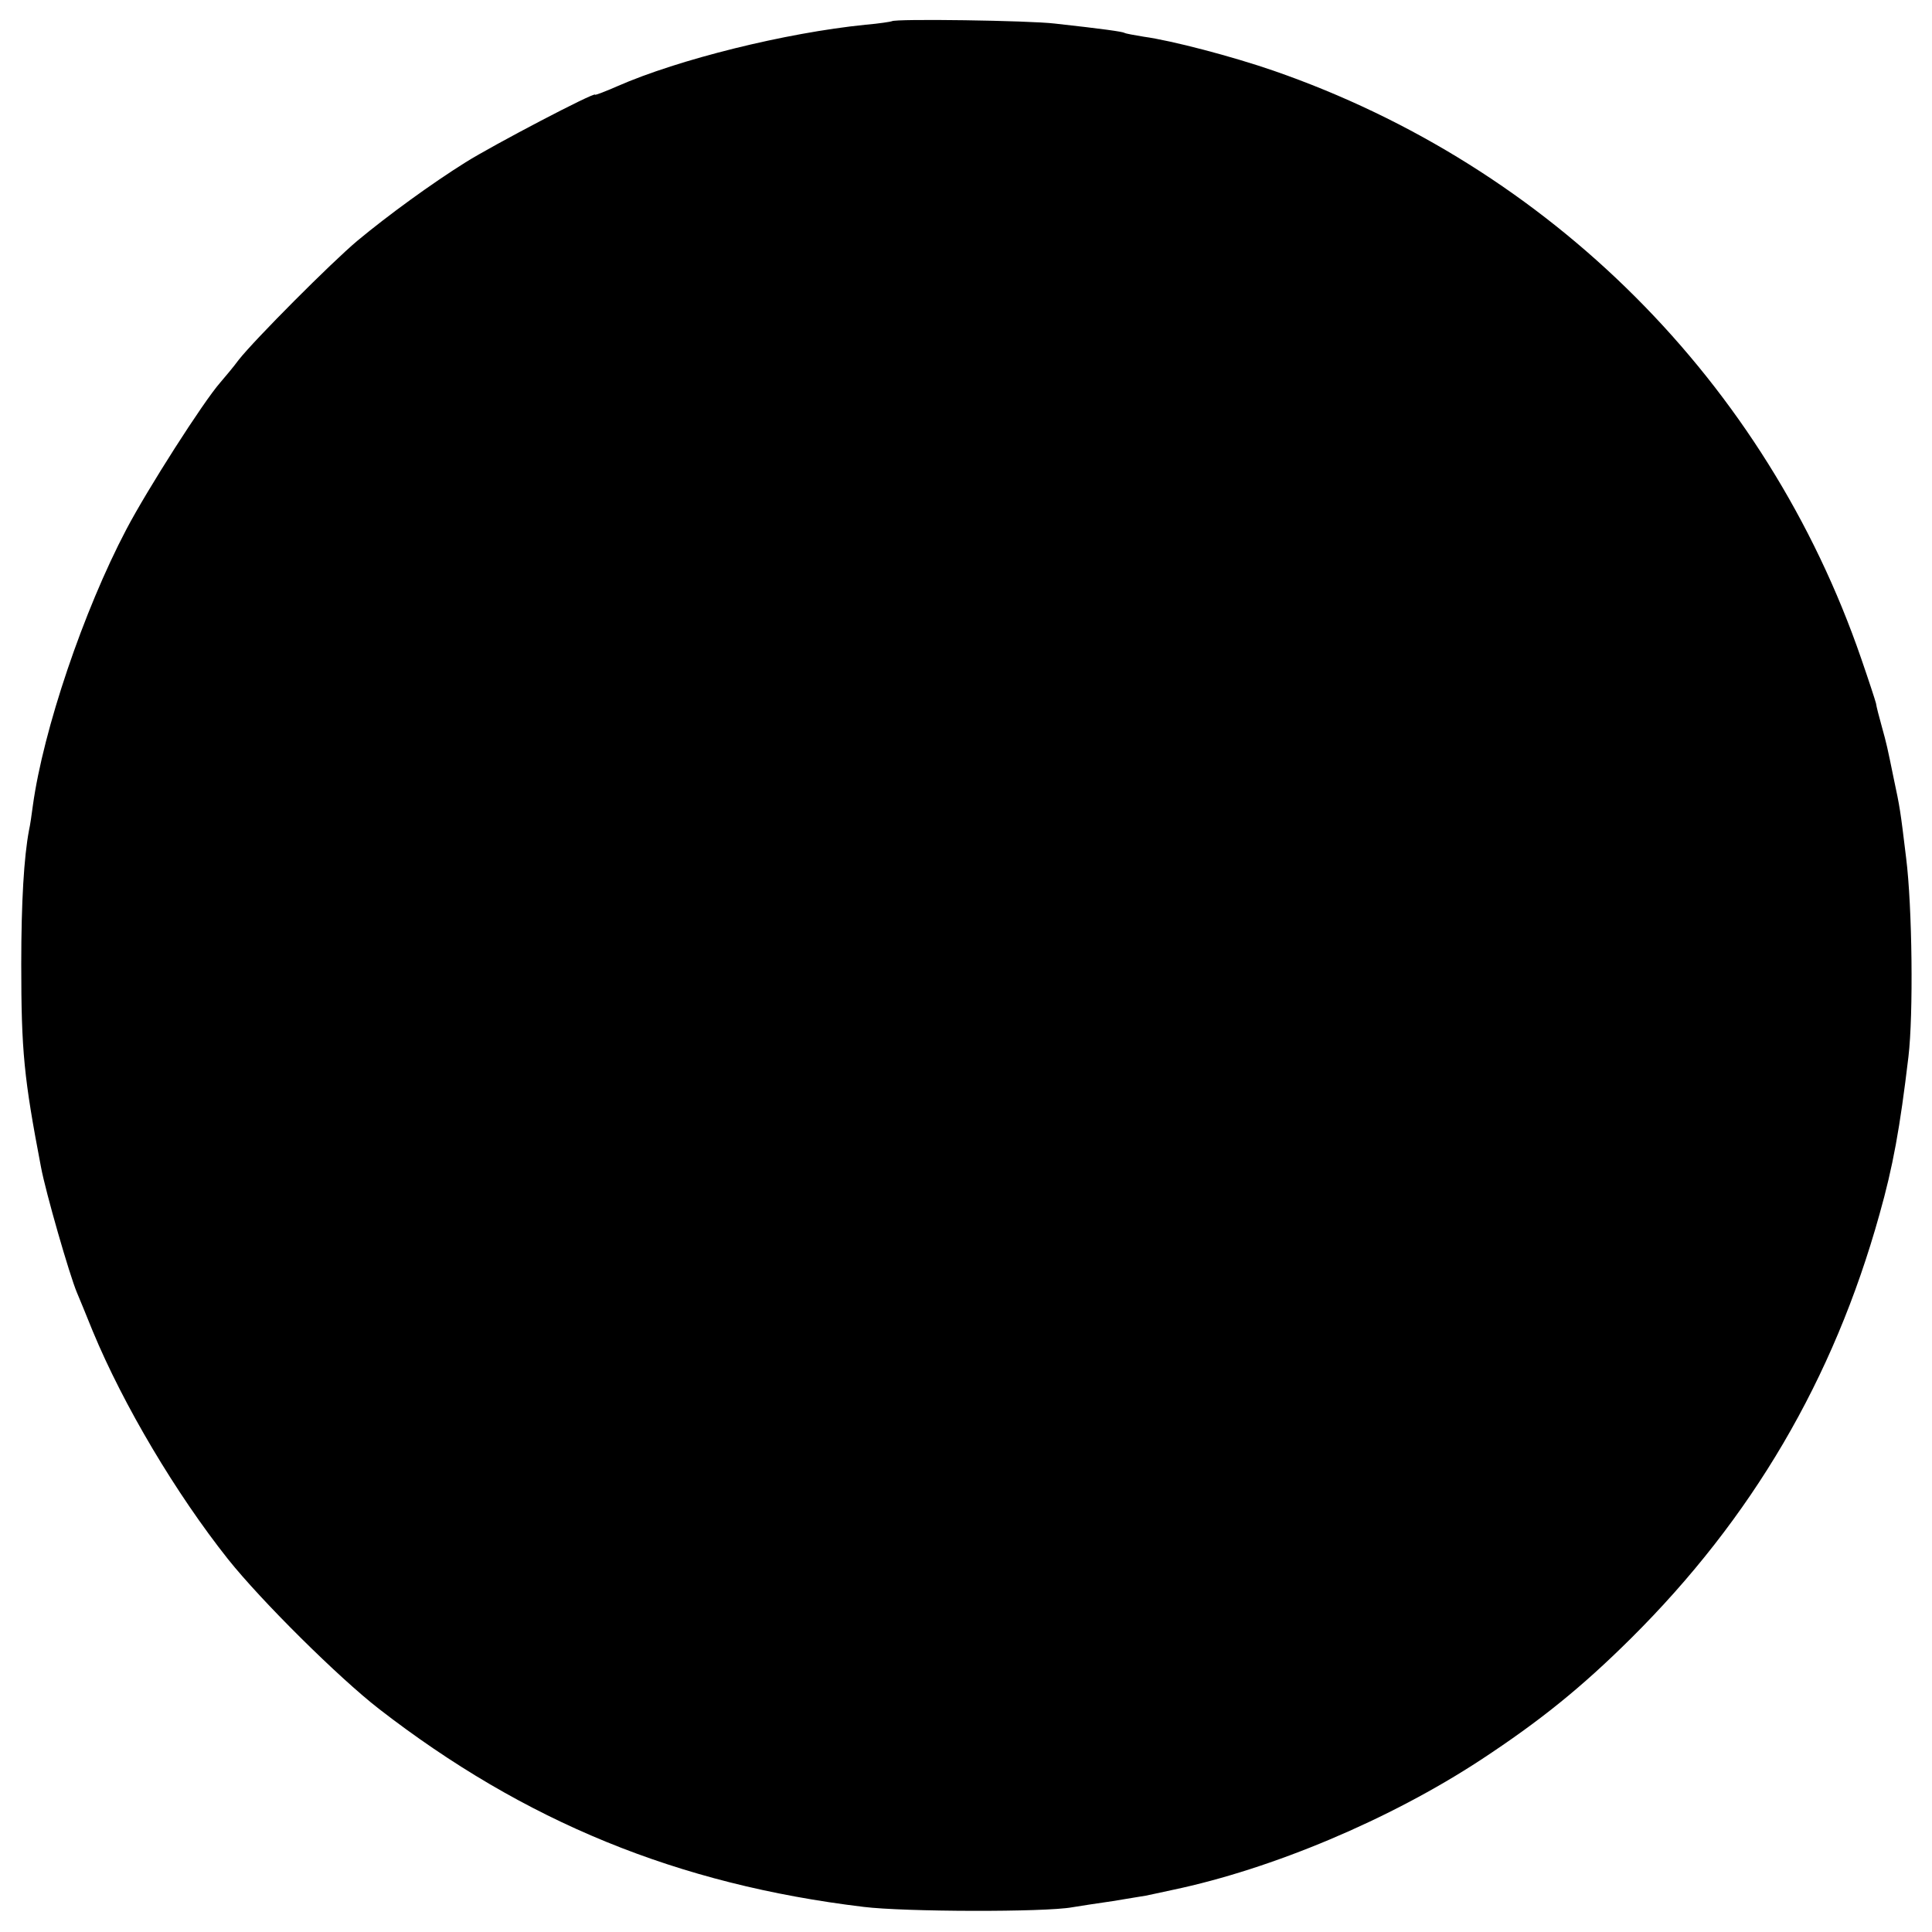
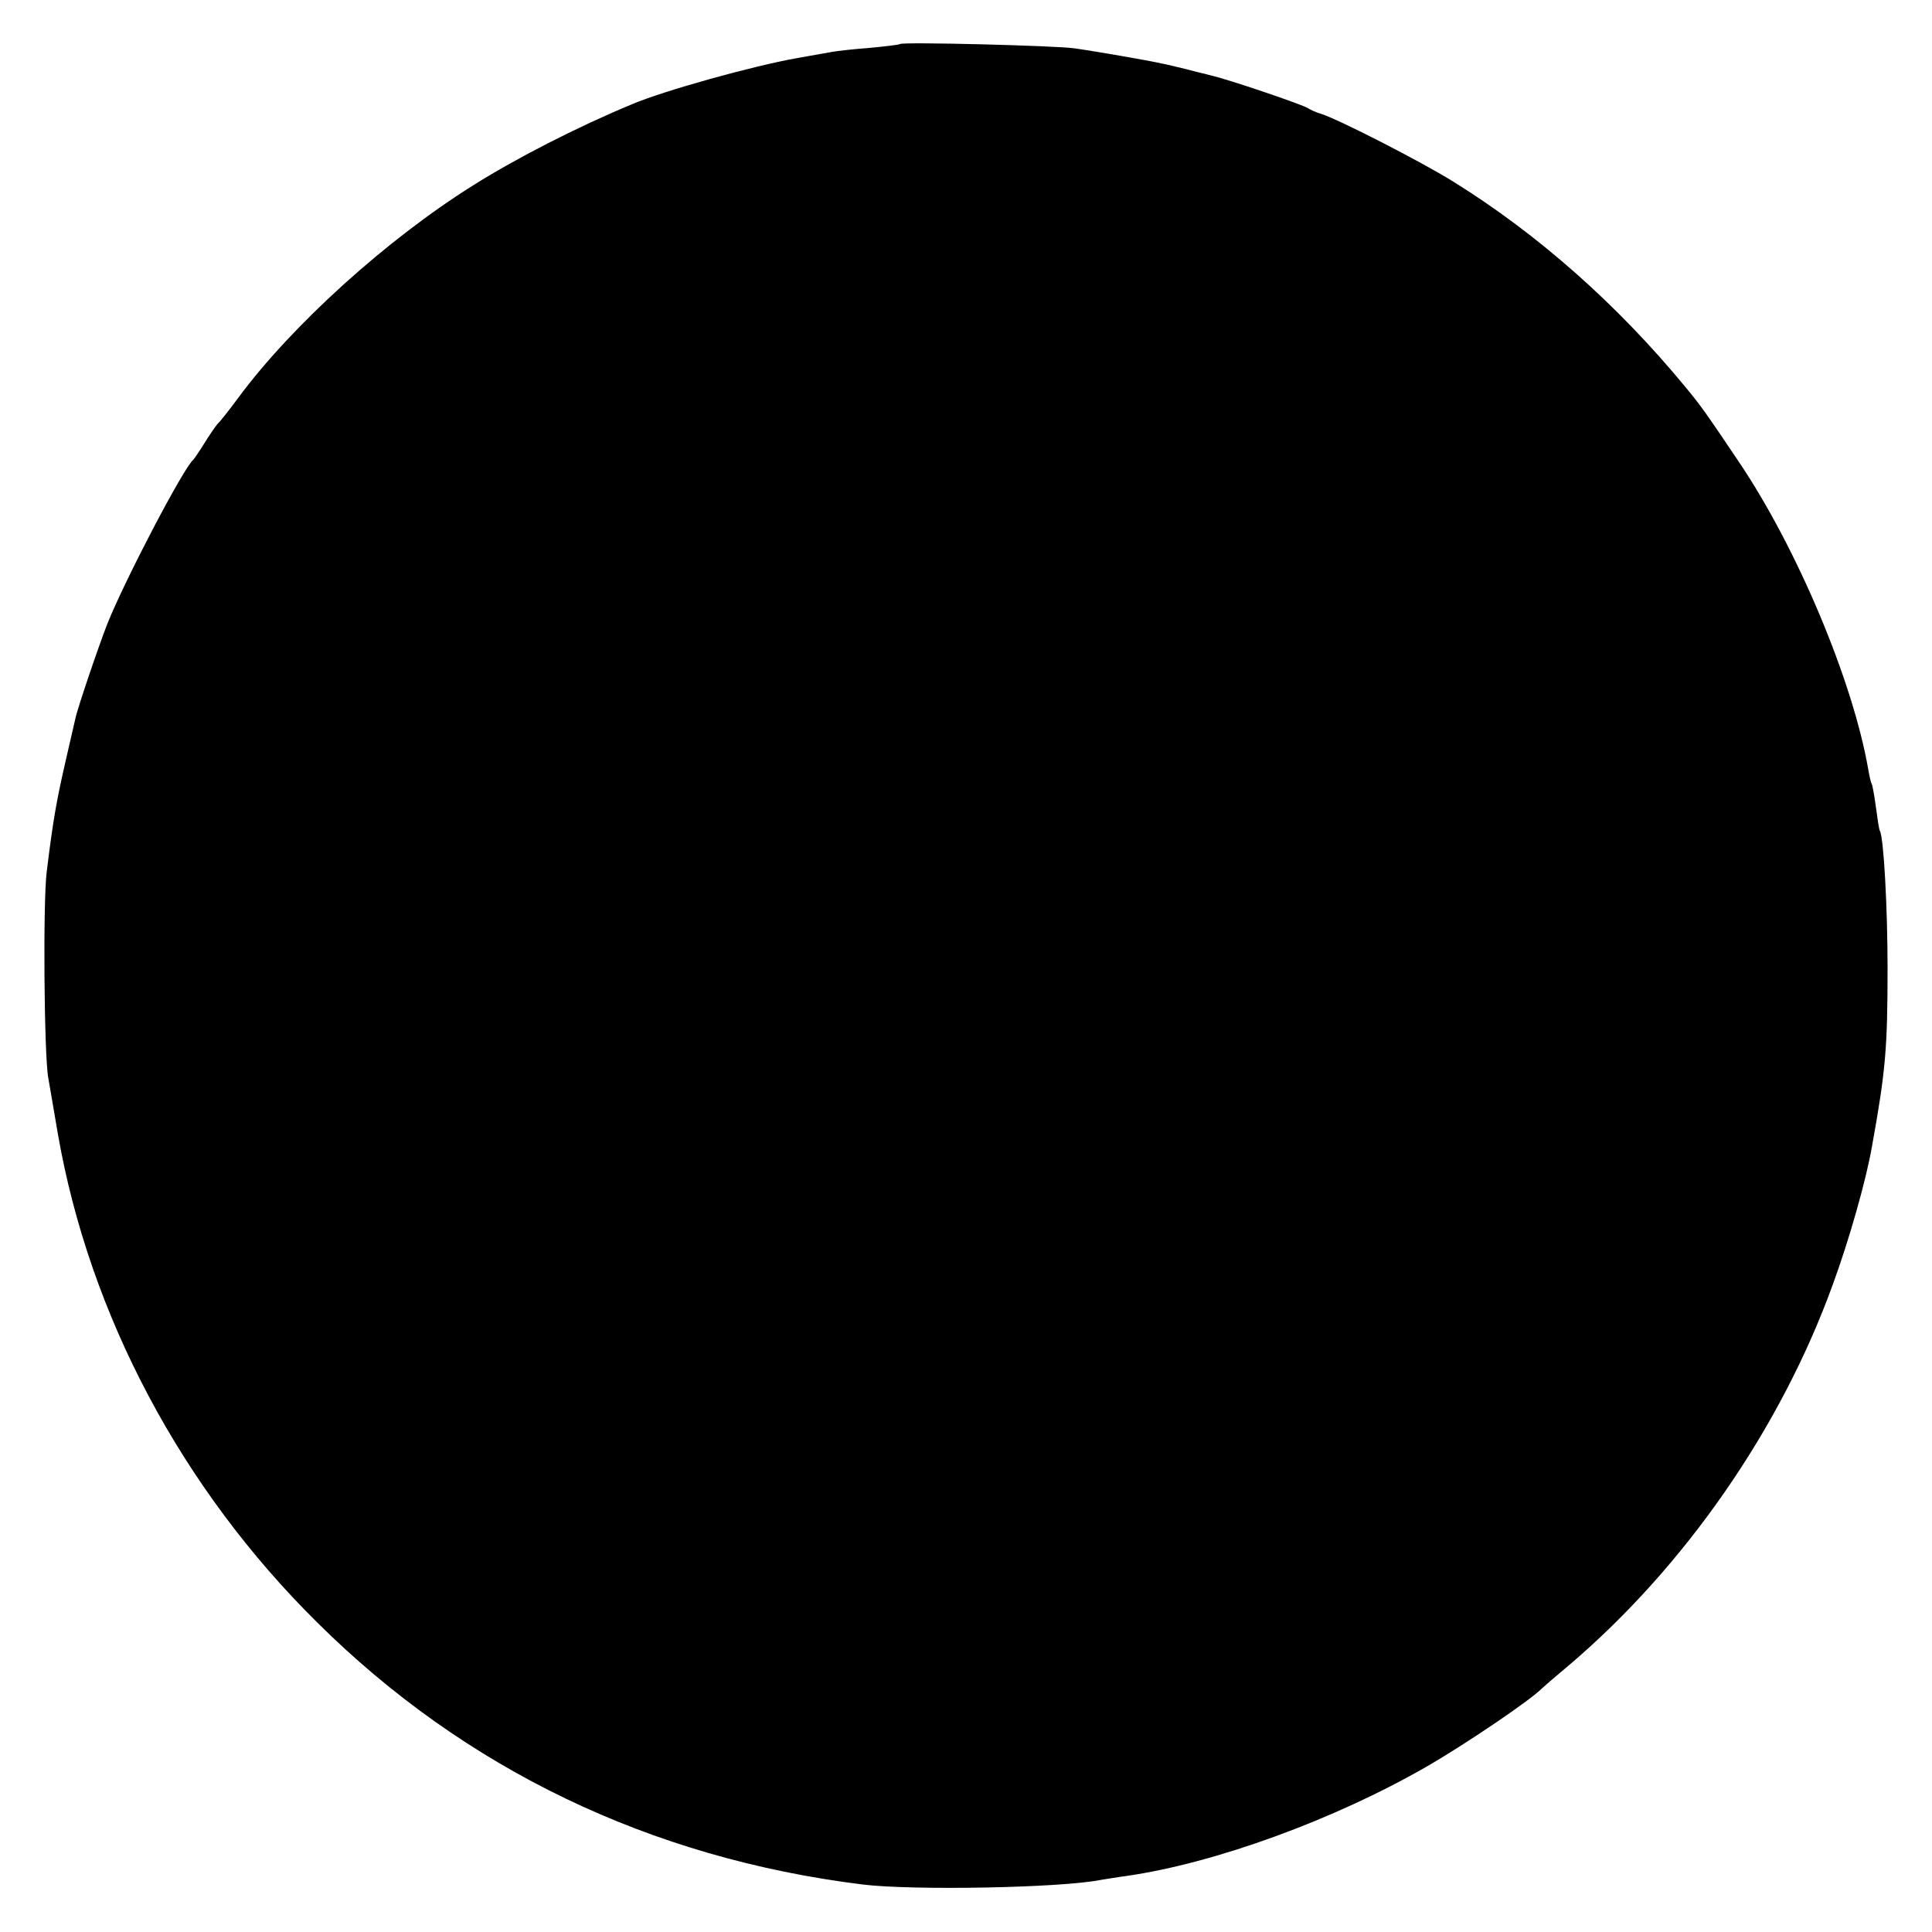
<svg xmlns="http://www.w3.org/2000/svg" version="1.0" width="500pt" height="500pt" viewBox="0 0 500 500" preserveAspectRatio="xMidYMid meet">
  <g transform="translate(0,500) scale(0.1,-0.1)" fill="#000000" stroke="none">
-     <path d="M2308 4945 c-2 -1 -32 -6 -68 -9 -208 -21 -485 -90 -642 -159 -32 -14 -58 -24 -58 -22 0 8 -265 -131 -335 -175 -88 -55 -202 -138 -280 -203 -68 -57 -266 -256 -307 -308 -14 -19 -36 -45 -48 -59 -44 -50 -189 -277 -243 -380 -111 -211 -215 -519 -242 -715 -3 -23 -7 -51 -10 -64 -13 -69 -20 -185 -20 -346 0 -226 7 -295 51 -525 12 -65 74 -280 93 -325 5 -11 23 -56 41 -100 80 -193 216 -421 350 -590 87 -109 286 -306 390 -387 378 -293 774 -455 1255 -513 105 -13 469 -14 540 -1 17 3 64 10 105 16 41 7 80 13 85 14 6 1 37 8 70 15 257 54 562 182 798 337 152 100 259 186 388 314 313 311 524 670 643 1097 35 124 53 223 75 408 13 109 10 388 -6 515 -15 124 -16 130 -32 205 -17 83 -18 88 -31 135 -7 25 -14 52 -15 60 -2 8 -19 60 -38 115 -246 715 -805 1274 -1521 1522 -107 37 -263 78 -336 88 -24 4 -47 8 -50 10 -5 3 -53 10 -180 24 -66 8 -415 13 -422 6z" />
+     <path d="M2329 4886 c-2 -2 -38 -6 -79 -10 -41 -3 -84 -8 -95 -10 -11 -2 -51 -9 -90 -16 -115 -20 -348 -85 -430 -120 -142 -59 -300 -140 -411 -210 -222 -139 -468 -361 -607 -549 -23 -31 -47 -62 -54 -68 -6 -7 -21 -29 -34 -50 -13 -21 -26 -40 -29 -43 -25 -21 -176 -309 -222 -424 -21 -53 -78 -220 -83 -246 -2 -8 -12 -53 -23 -100 -25 -108 -34 -157 -51 -295 -10 -75 -7 -477 4 -535 3 -19 15 -85 25 -146 82 -468 320 -916 671 -1263 383 -380 863 -610 1411 -678 129 -16 514 -9 618 12 13 2 42 7 65 10 230 33 539 146 777 283 99 57 269 172 298 202 3 3 34 30 70 60 299 254 548 612 683 985 42 114 87 272 102 360 35 194 40 253 40 460 0 155 -10 339 -20 355 -2 3 -6 30 -10 60 -4 30 -9 58 -11 61 -2 3 -6 20 -9 38 -40 230 -185 574 -335 796 -86 128 -99 146 -137 192 -177 215 -383 397 -602 533 -85 53 -299 162 -341 175 -14 4 -29 11 -35 15 -13 9 -207 75 -252 85 -10 3 -38 9 -63 16 -25 6 -54 13 -65 15 -30 7 -174 32 -225 39 -50 7 -445 17 -451 11z" />
  </g>
</svg>
